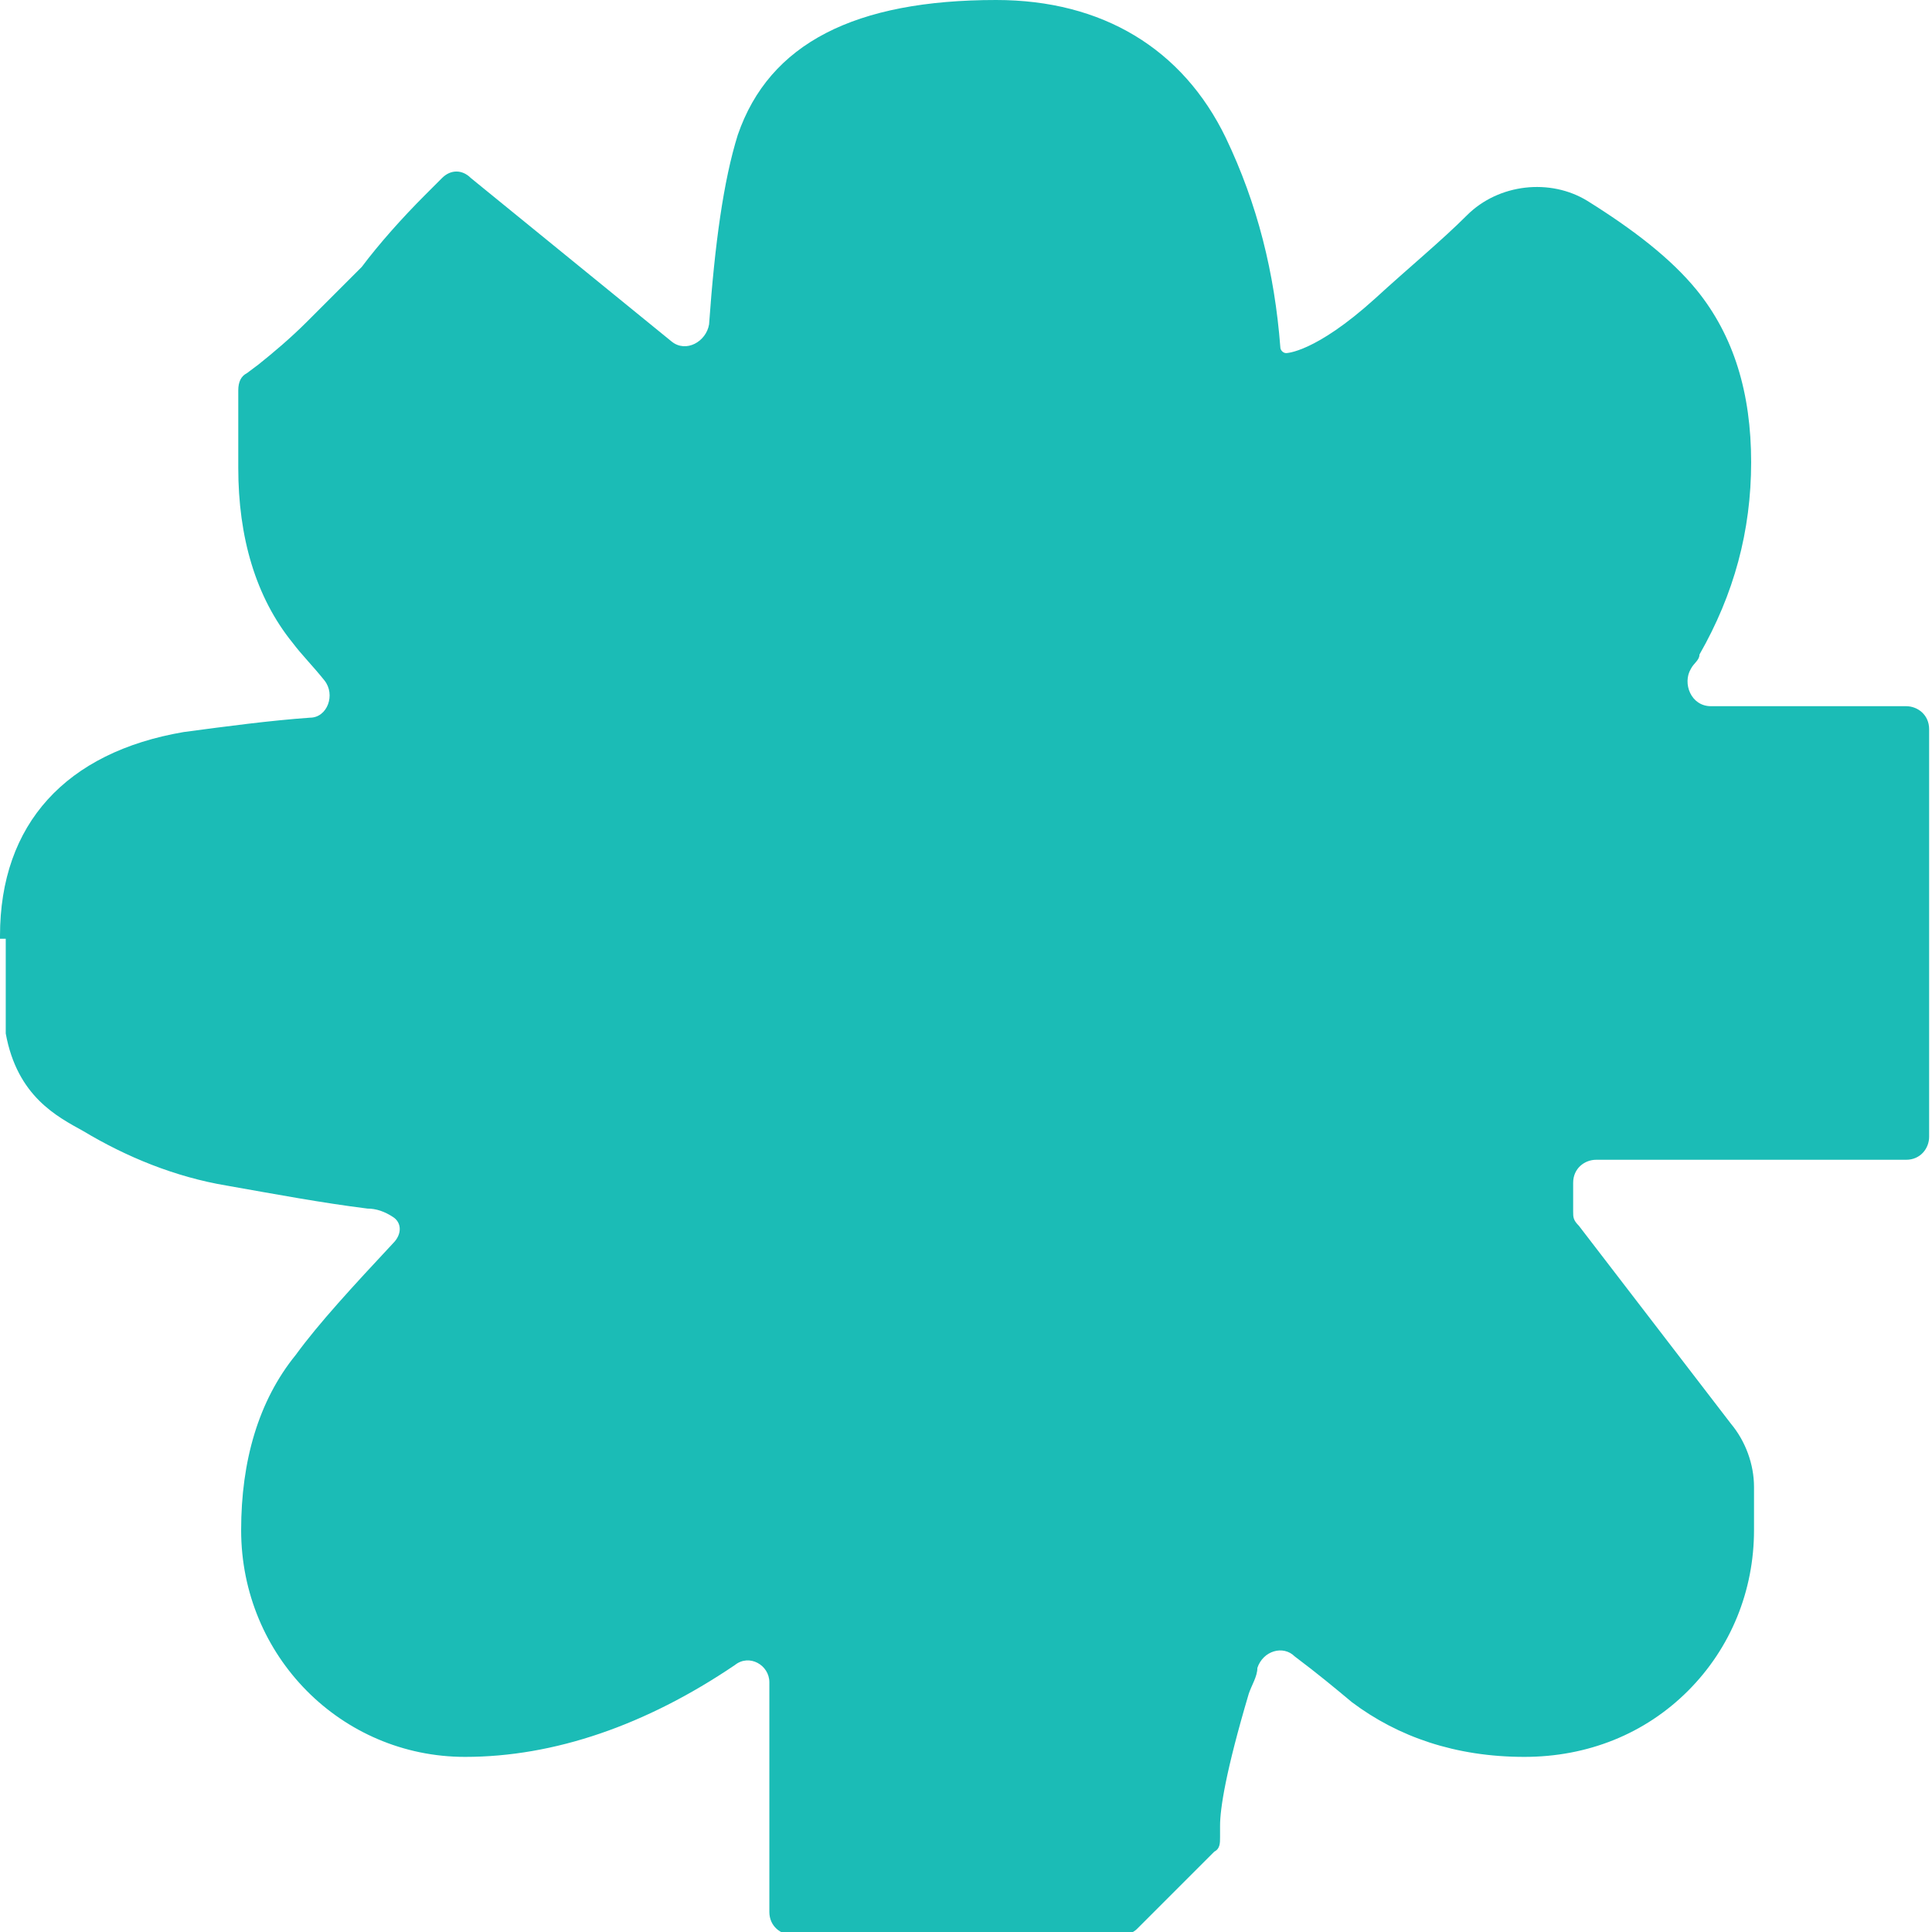
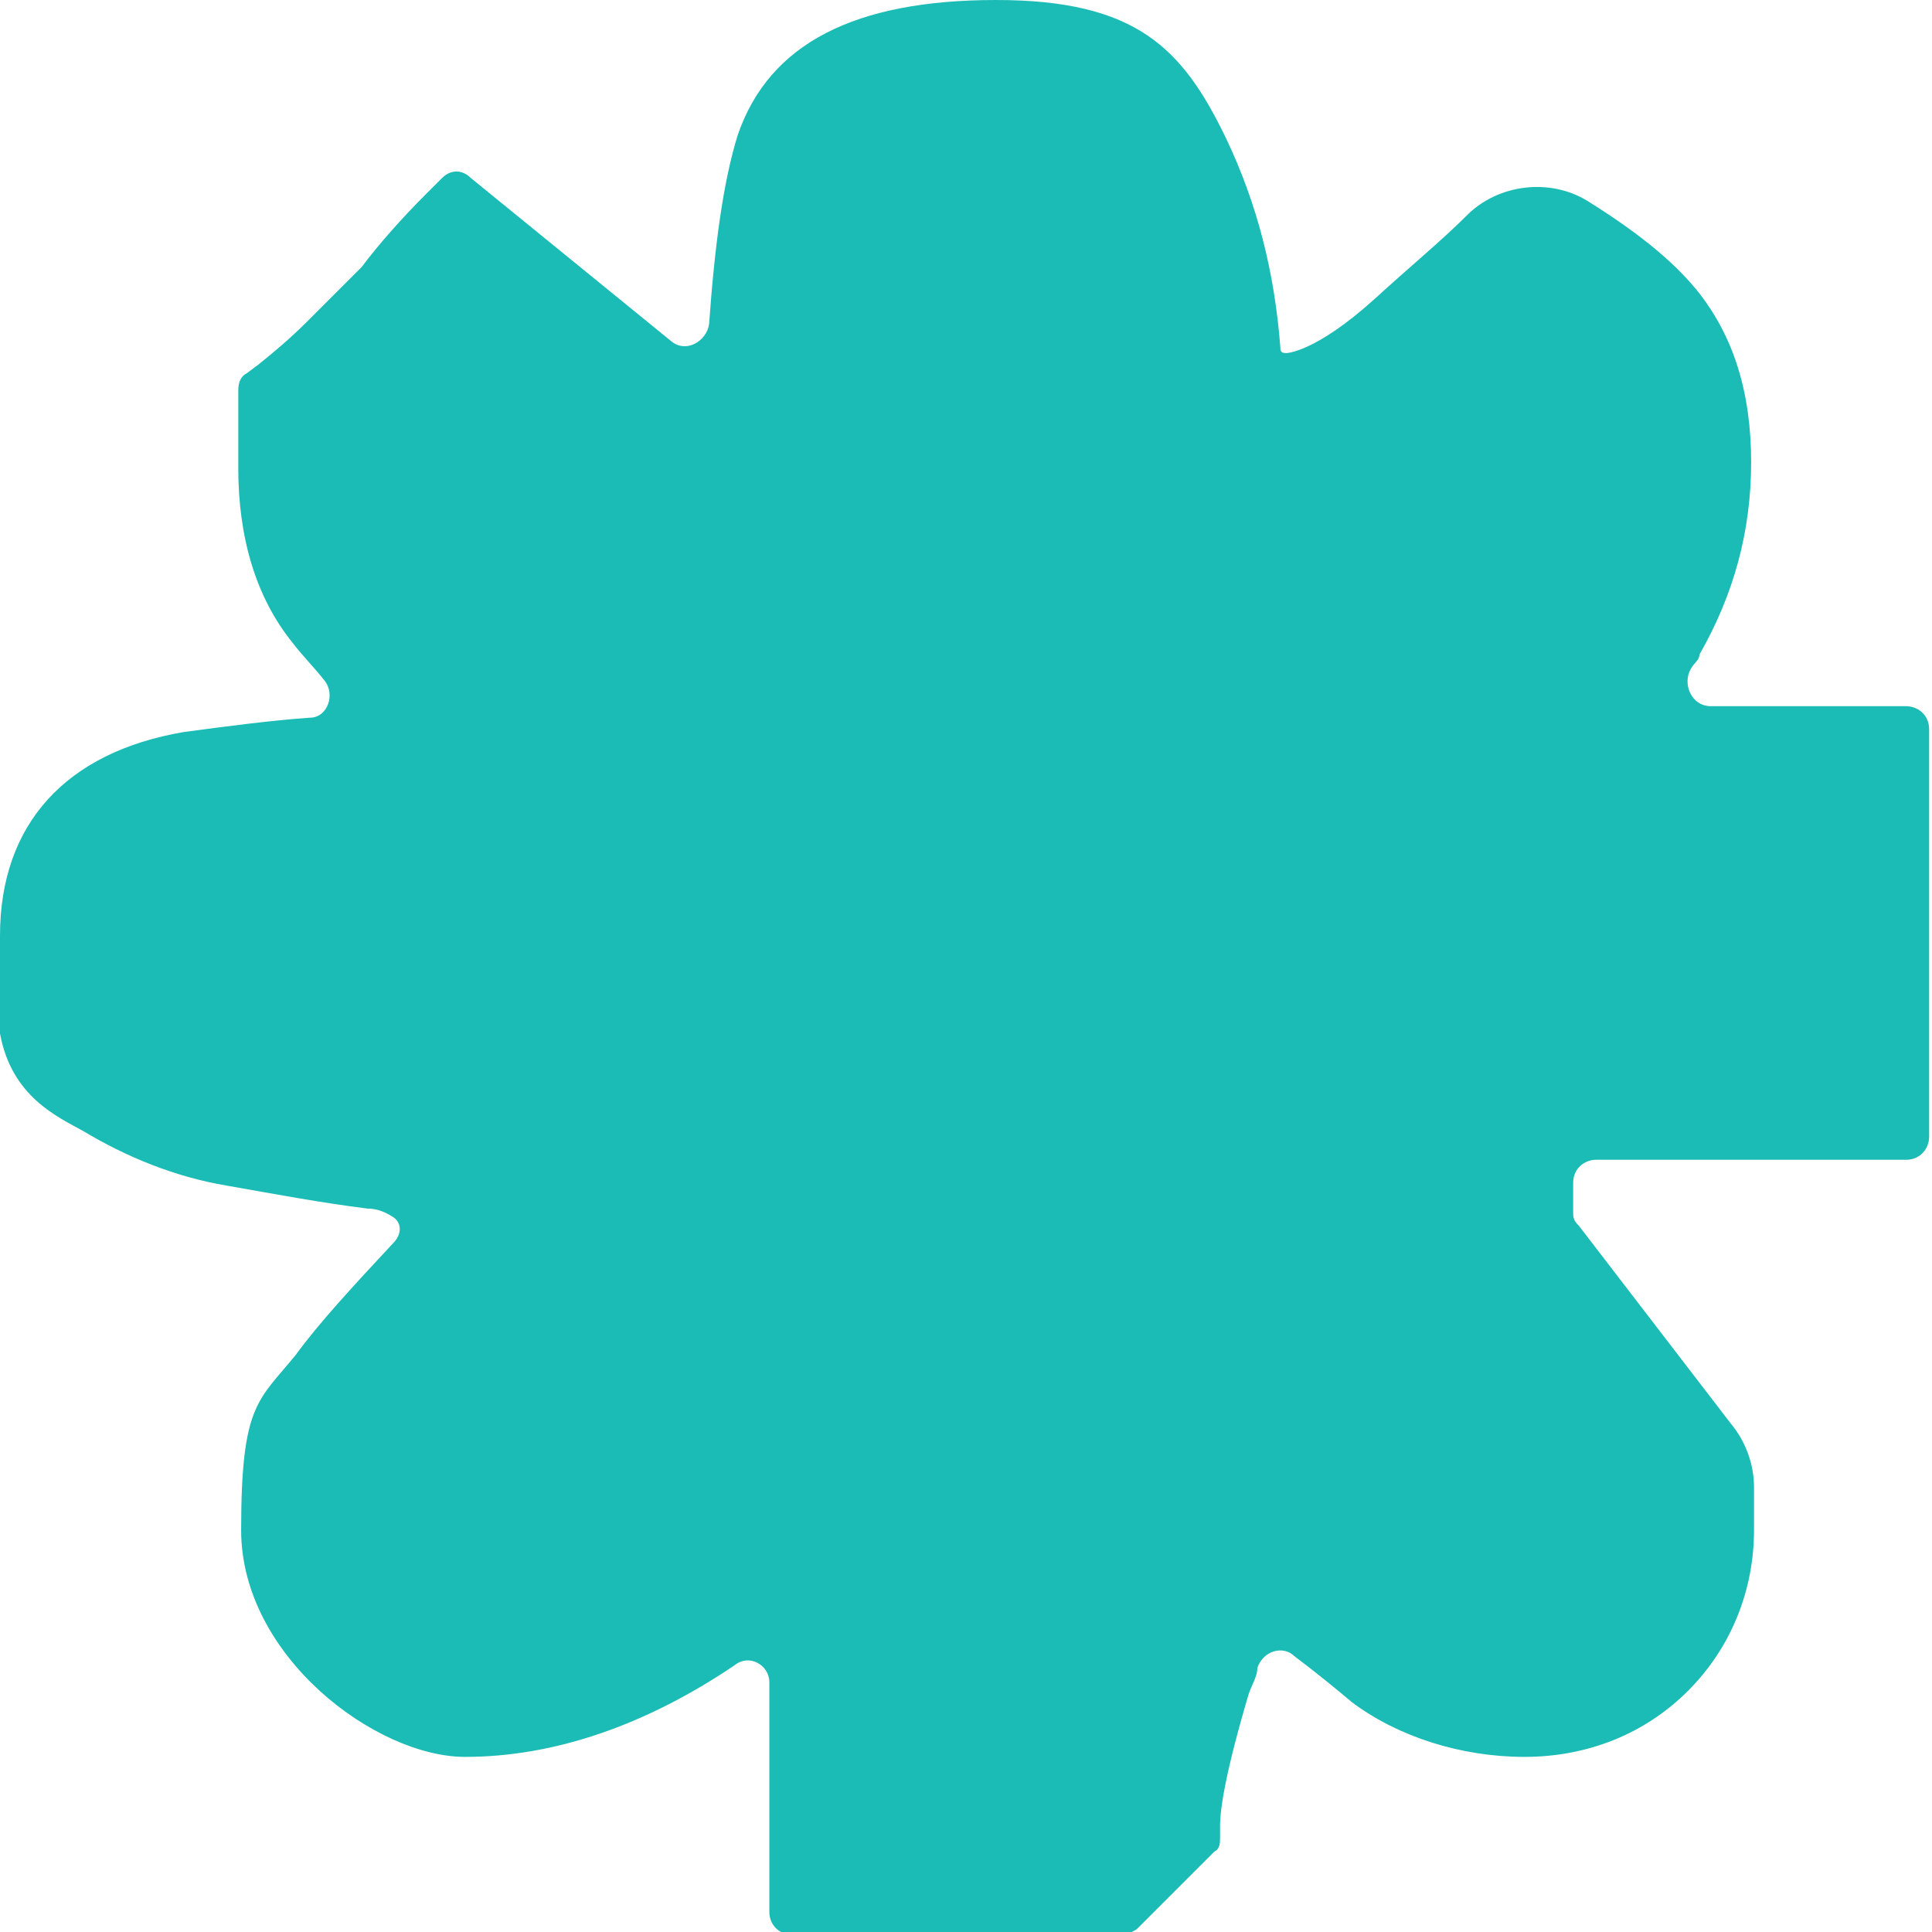
<svg xmlns="http://www.w3.org/2000/svg" id="refined_design" version="1.1" viewBox="0 0 67.3 67.3">
  <defs>
    <style>
      .st0 {
        fill: #1bbcb6;
      }
    </style>
  </defs>
-   <path class="st0" d="M0,32.6s0,0,0,0c0-3.9,2.3-6.4,6.4-7.1,1.5-.2,3-.4,4.4-.5.6,0,.9-.8.5-1.3-.4-.5-.8-.9-1.1-1.3-1.3-1.6-1.9-3.7-1.9-6.1v-2.7c0-.3.1-.5.3-.6l.4-.3c.5-.4,1.1-.9,1.7-1.5l1.9-1.9c.6-.8,1.4-1.7,2.2-2.5l.6-.6c.3-.3.7-.3,1,0l7,5.7c.5.4,1.2,0,1.3-.6.2-2.8.5-5,1-6.6C26.8,1.5,29.8,0,34.7,0c3.7,0,6.5,1.7,8,4.8,1.1,2.3,1.7,4.7,1.9,7.3,0,.1.1.2.2.2h0c0,0,1,0,3.1-1.9,1.2-1.1,2.3-2,3.2-2.9,1.1-1.1,2.9-1.3,4.2-.5,1.6,1,2.9,2,3.8,3.1,1.3,1.6,1.9,3.6,1.9,6,0,2.4-.6,4.6-1.8,6.7,0,.2-.2.3-.3.5-.3.5,0,1.3.7,1.3h6.8c.4,0,.8.3.8.8v14.2c0,.4-.3.8-.8.8h-10.8c-.4,0-.8.3-.8.8v1c0,.2,0,.3.2.5l5.3,6.9c.5.6.8,1.4.8,2.2v1.5c0,2.1-.8,4.1-2.3,5.6-1.5,1.5-3.5,2.3-5.7,2.3-2.4,0-4.4-.7-6-1.9-.6-.5-1.2-1-2-1.6-.4-.4-1.1-.2-1.3.4,0,.3-.2.6-.3.9-.8,2.7-1,4-1,4.6v.4c0,.2,0,.4-.2.5l-2.7,2.7c-.1.1-.3.2-.5.2h-11.5c-.4,0-.8-.3-.8-.8v-8c0-.6-.7-1-1.2-.6-3.1,2.1-6.3,3.2-9.4,3.2-4.3,0-7.8-3.5-7.8-7.9,0-2.4.6-4.5,1.9-6.1.8-1.1,2-2.4,3.4-3.9.3-.3.3-.7,0-.9-.3-.2-.6-.3-.9-.3-1.6-.2-3.2-.5-4.9-.8-1.8-.3-3.5-1-5-1.9-.9-.5-2.3-1.2-2.7-3.4,0,0,0,0,0-.1v-3.2c0,0,0,0,0,0H0Z" />
+   <path class="st0" d="M0,32.6h0c0-3.9,2.3-6.4,6.4-7.1,1.5-.2,3-.4,4.4-.5.6,0,.9-.8.5-1.3s-.8-.9-1.1-1.3c-1.3-1.6-1.9-3.7-1.9-6.1v-2.7c0-.3.1-.5.3-.6l.4-.3c.5-.4,1.1-.9,1.7-1.5l1.9-1.9c.6-.8,1.4-1.7,2.2-2.5l.6-.6c.3-.3.7-.3,1,0l7,5.7c.5.4,1.2,0,1.3-.6.2-2.8.5-5,1-6.6,1.1-3.2,4.1-4.7,9-4.7s6.5,1.7,8,4.8c1.1,2.3,1.7,4.7,1.9,7.3,0,.1,0,.2.2.2h0s1,0,3.1-1.9c1.2-1.1,2.3-2,3.2-2.9,1.1-1.1,2.9-1.3,4.2-.5,1.6,1,2.9,2,3.8,3.1,1.3,1.6,1.9,3.6,1.9,6s-.6,4.6-1.8,6.7c0,.2-.2.3-.3.5-.3.5,0,1.3.7,1.3h6.8c.4,0,.8.3.8.8v14.2c0,.4-.3.8-.8.8h-10.8c-.4,0-.8.3-.8.8v1c0,.2,0,.3.2.5l5.3,6.9c.5.6.8,1.4.8,2.2v1.5c0,2.1-.8,4.1-2.3,5.6s-3.5,2.3-5.7,2.3-4.4-.7-6-1.9c-.6-.5-1.2-1-2-1.6-.4-.4-1.1-.2-1.3.4,0,.3-.2.6-.3.9-.8,2.7-1,4-1,4.6v.4c0,.2,0,.4-.2.5l-2.7,2.7c0,0-.3.2-.5.2h-11.5c-.4,0-.8-.3-.8-.8v-8c0-.6-.7-1-1.2-.6-3.1,2.1-6.3,3.2-9.4,3.2s-7.8-3.5-7.8-7.9.6-4.5,1.9-6.1c.8-1.1,2-2.4,3.4-3.9.3-.3.3-.7,0-.9s-.6-.3-.9-.3c-1.6-.2-3.2-.5-4.9-.8-1.8-.3-3.5-1-5-1.9-.9-.5-2.5-1.2-2.9-3.4h0v-3.4Z" />
</svg>
